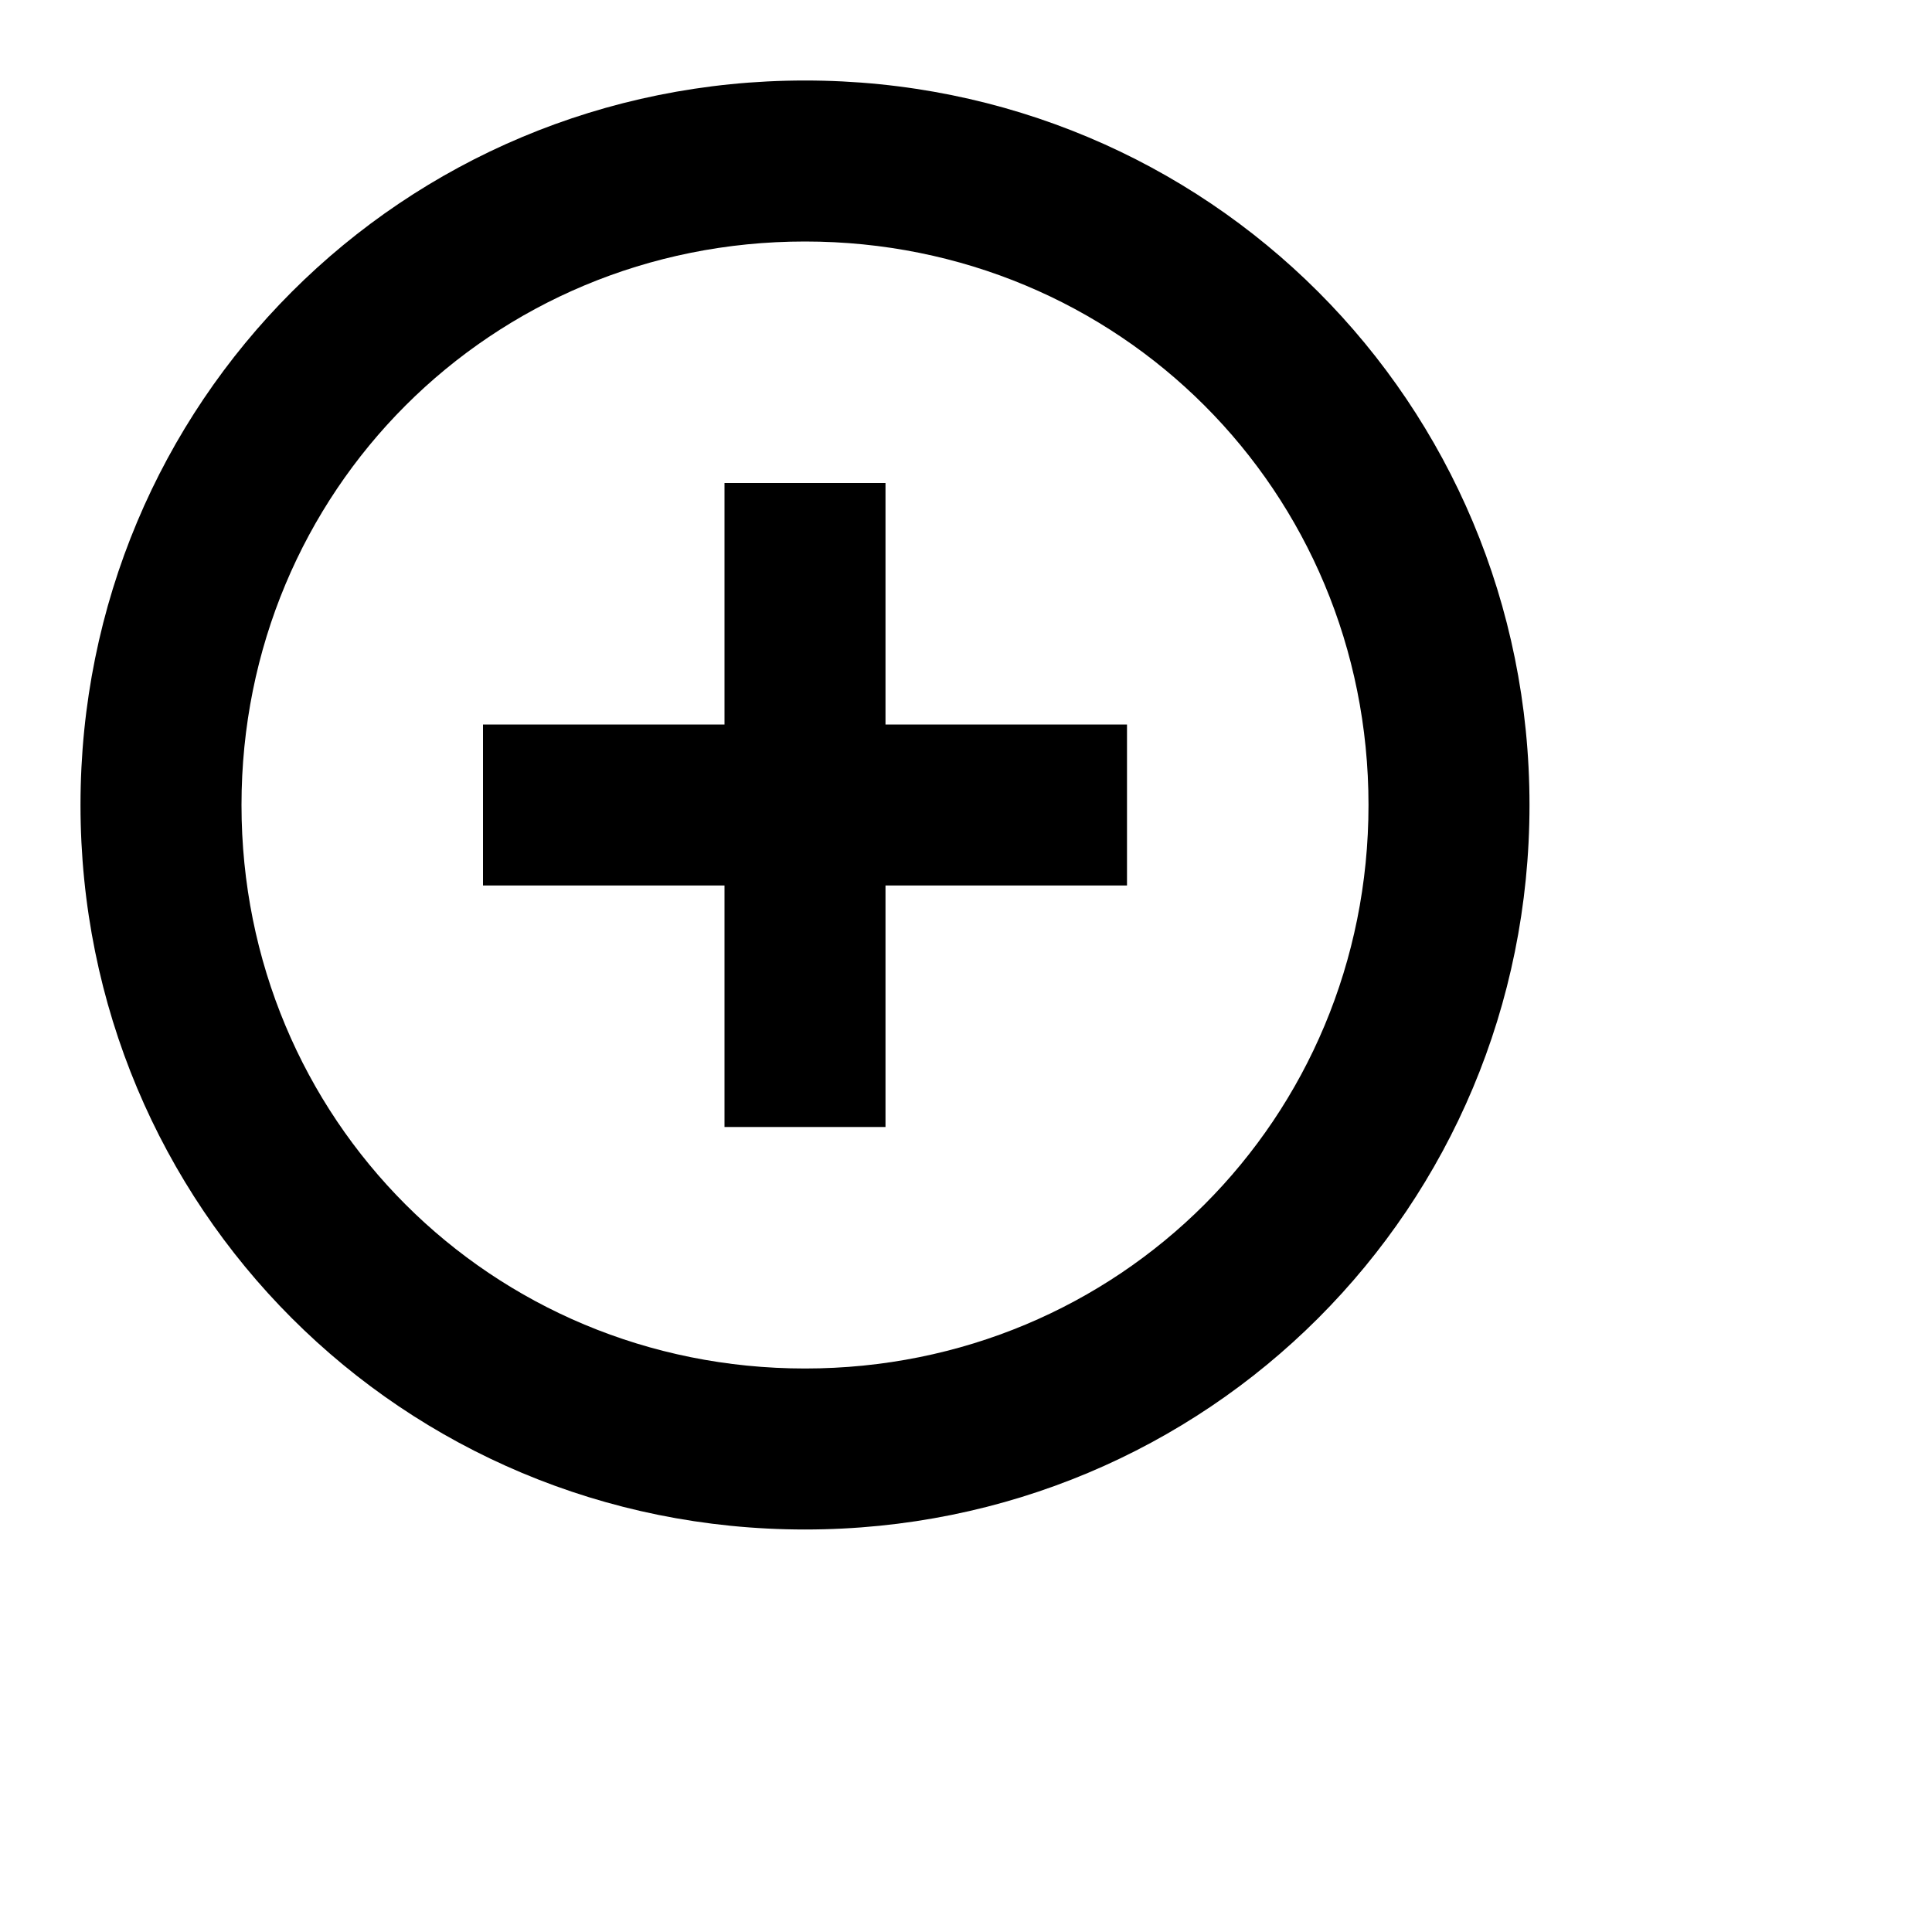
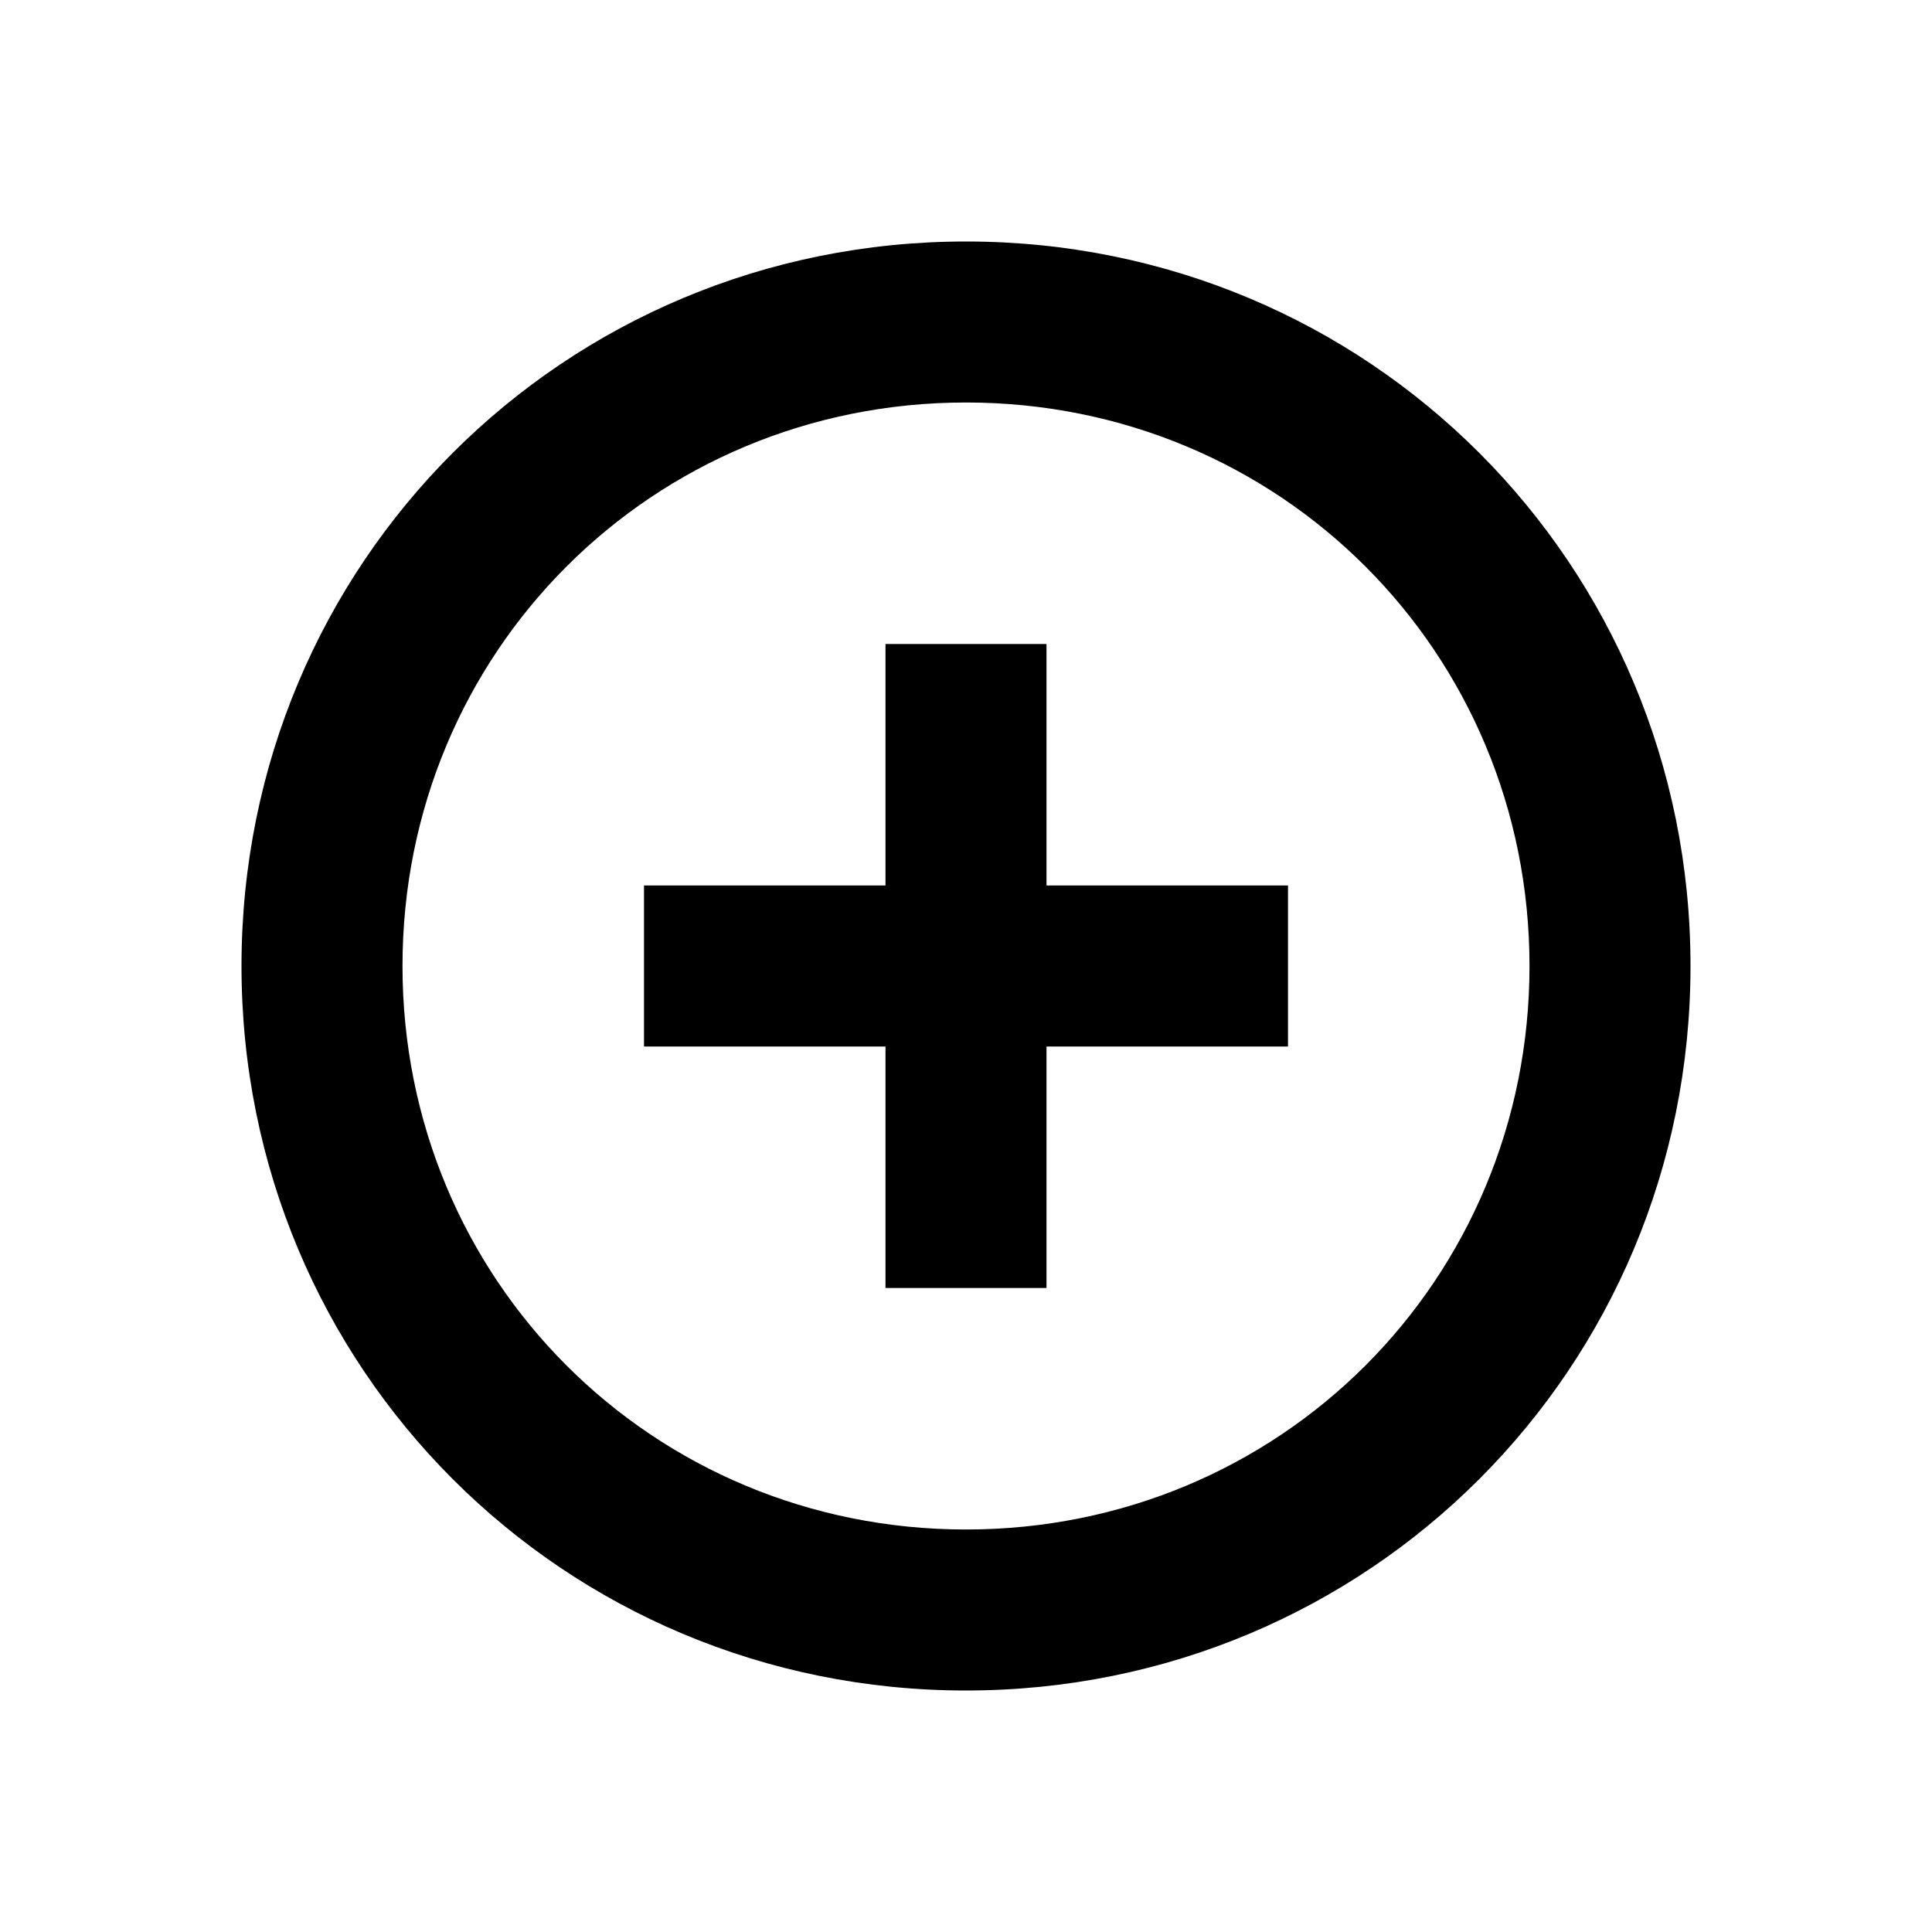
- <svg xmlns="http://www.w3.org/2000/svg" viewBox="0 0 24 24">
+ <svg xmlns="http://www.w3.org/2000/svg" viewBox="-2 -2 24 24">
  <path d="M10 1c-5 0-9 4-9 9s4 9 9 9 9-4 9-9-4-9-9-9zm0 16c-3.9 0-7-3.1-7-7s3.1-7 7-7 7 3.1 7 7-3.1 7-7 7zm1-11H9v3H6v2h3v3h2v-3h3V9h-3V6zM10 1c-5 0-9 4-9 9s4 9 9 9 9-4 9-9-4-9-9-9zm0 16c-3.9 0-7-3.1-7-7s3.1-7 7-7 7 3.1 7 7-3.1 7-7 7zm1-11H9v3H6v2h3v3h2v-3h3V9h-3V6z" />
</svg>
